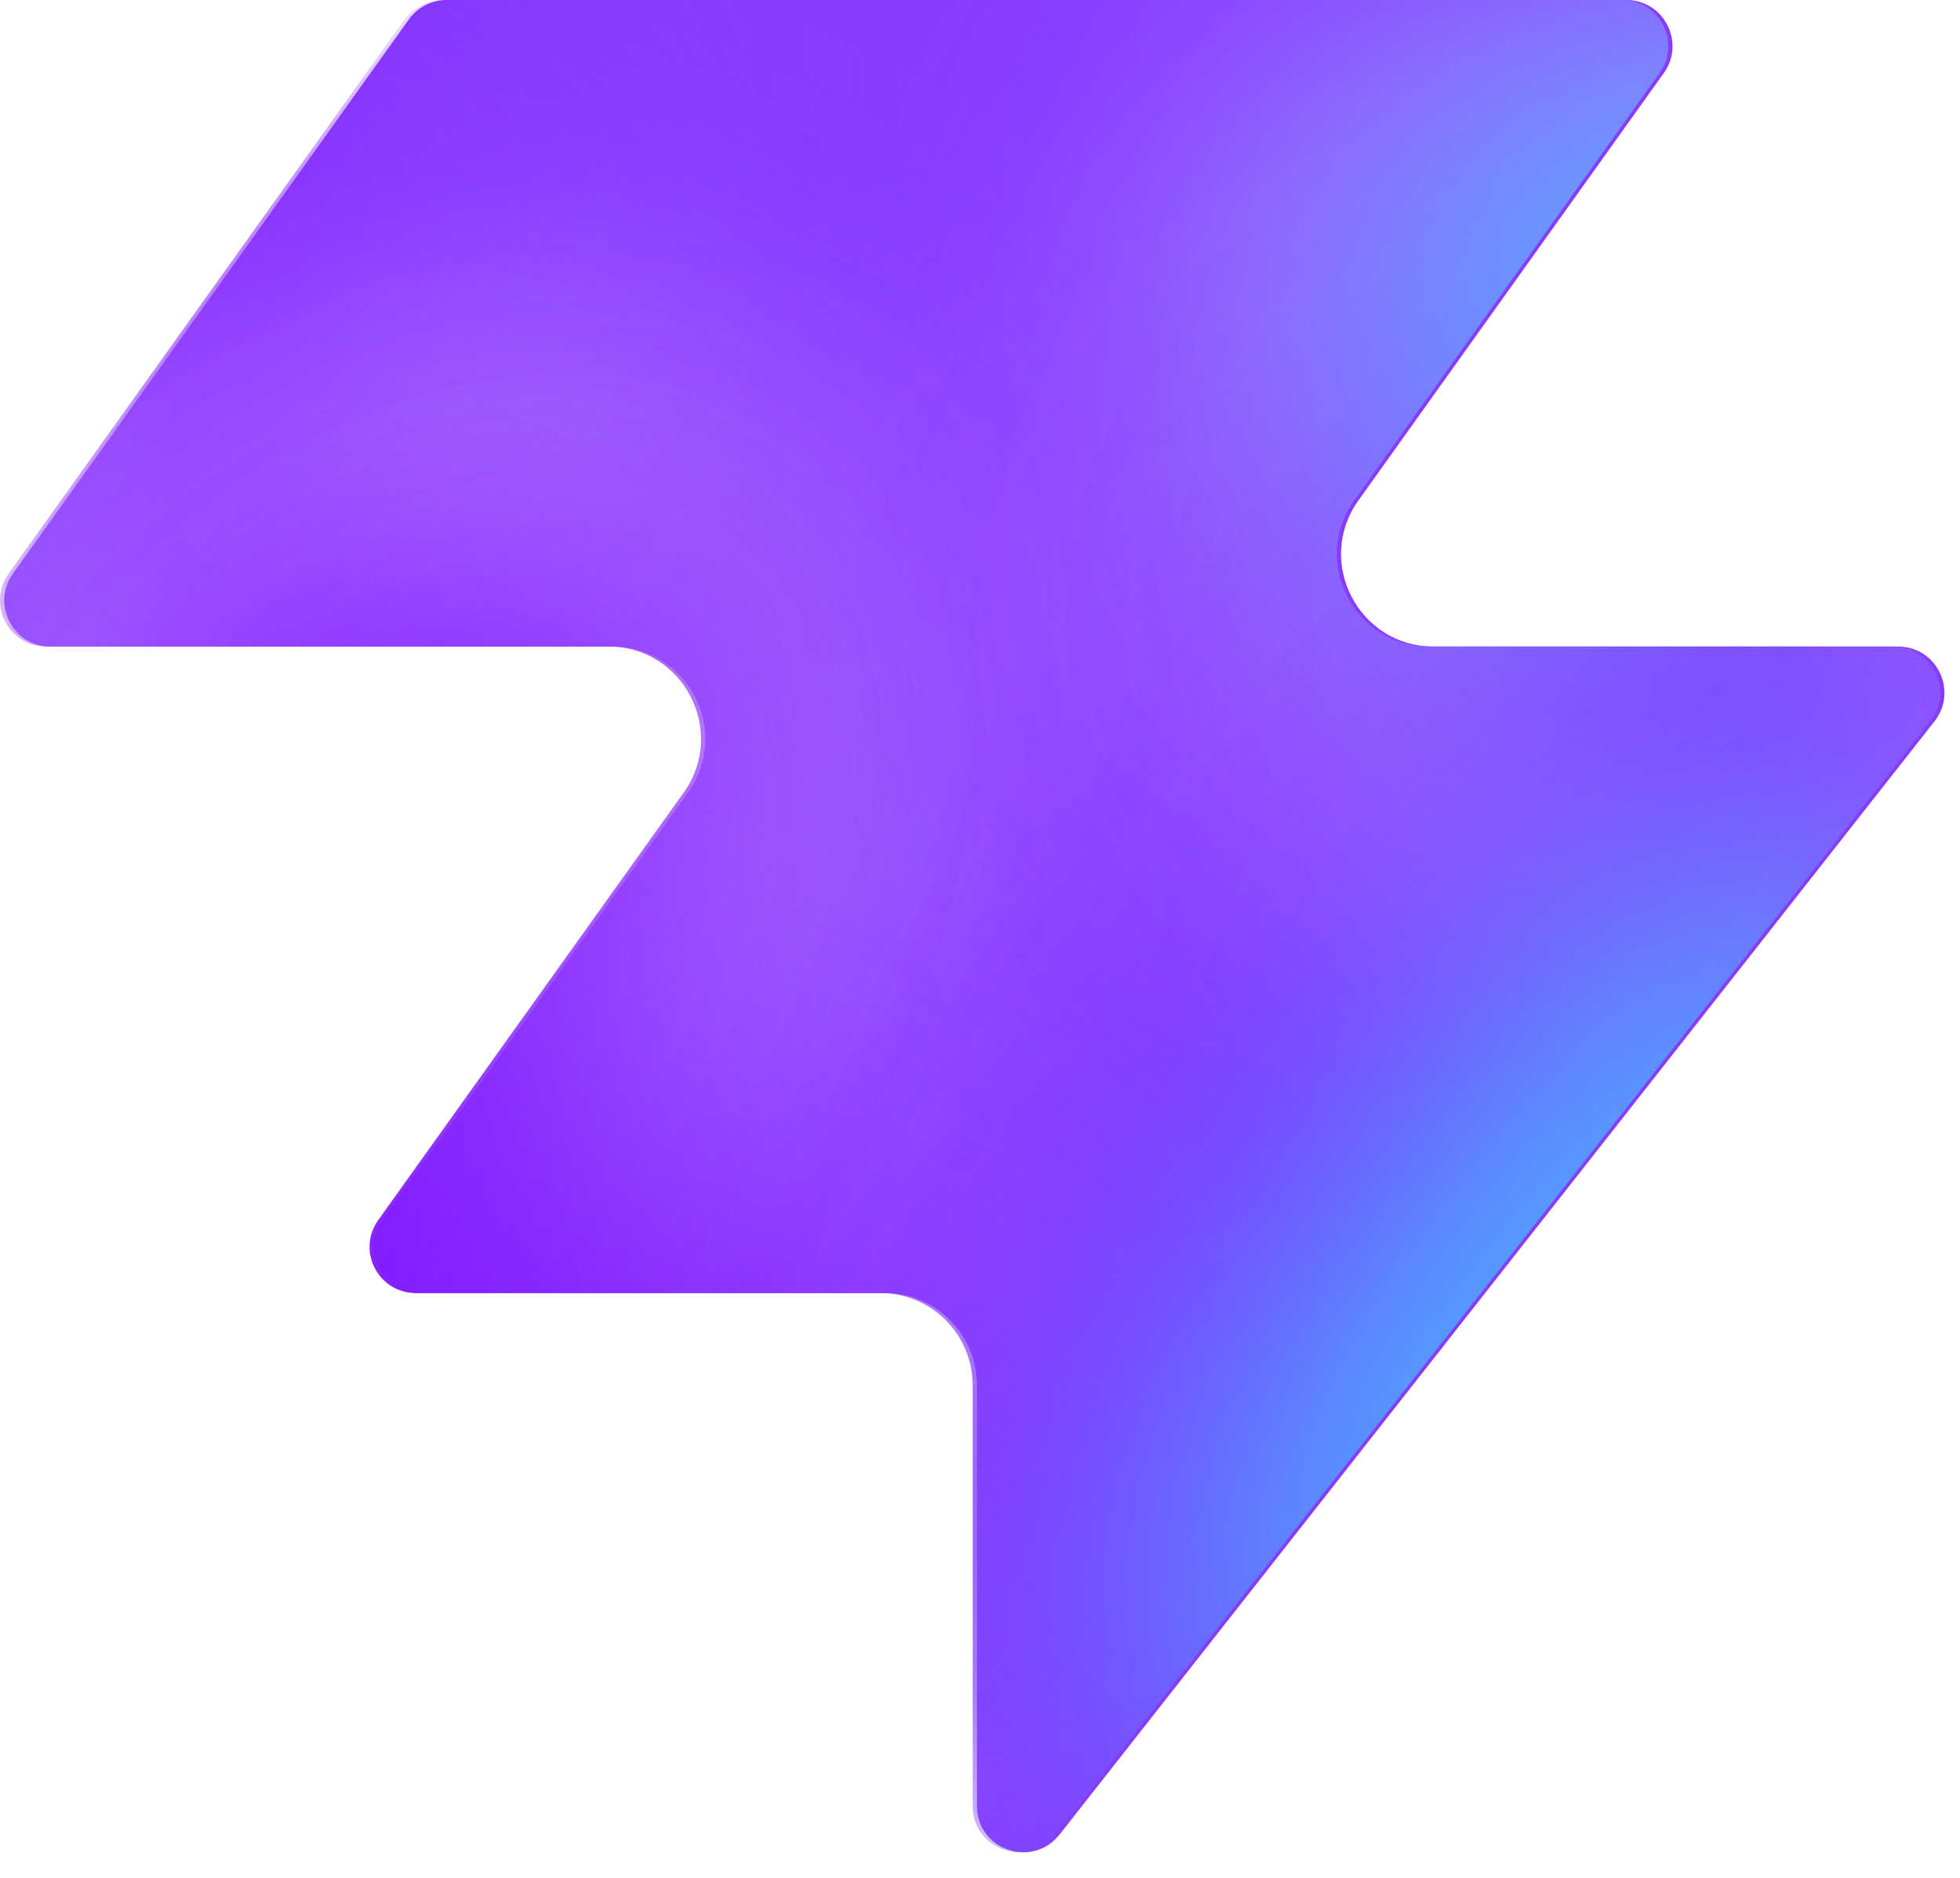
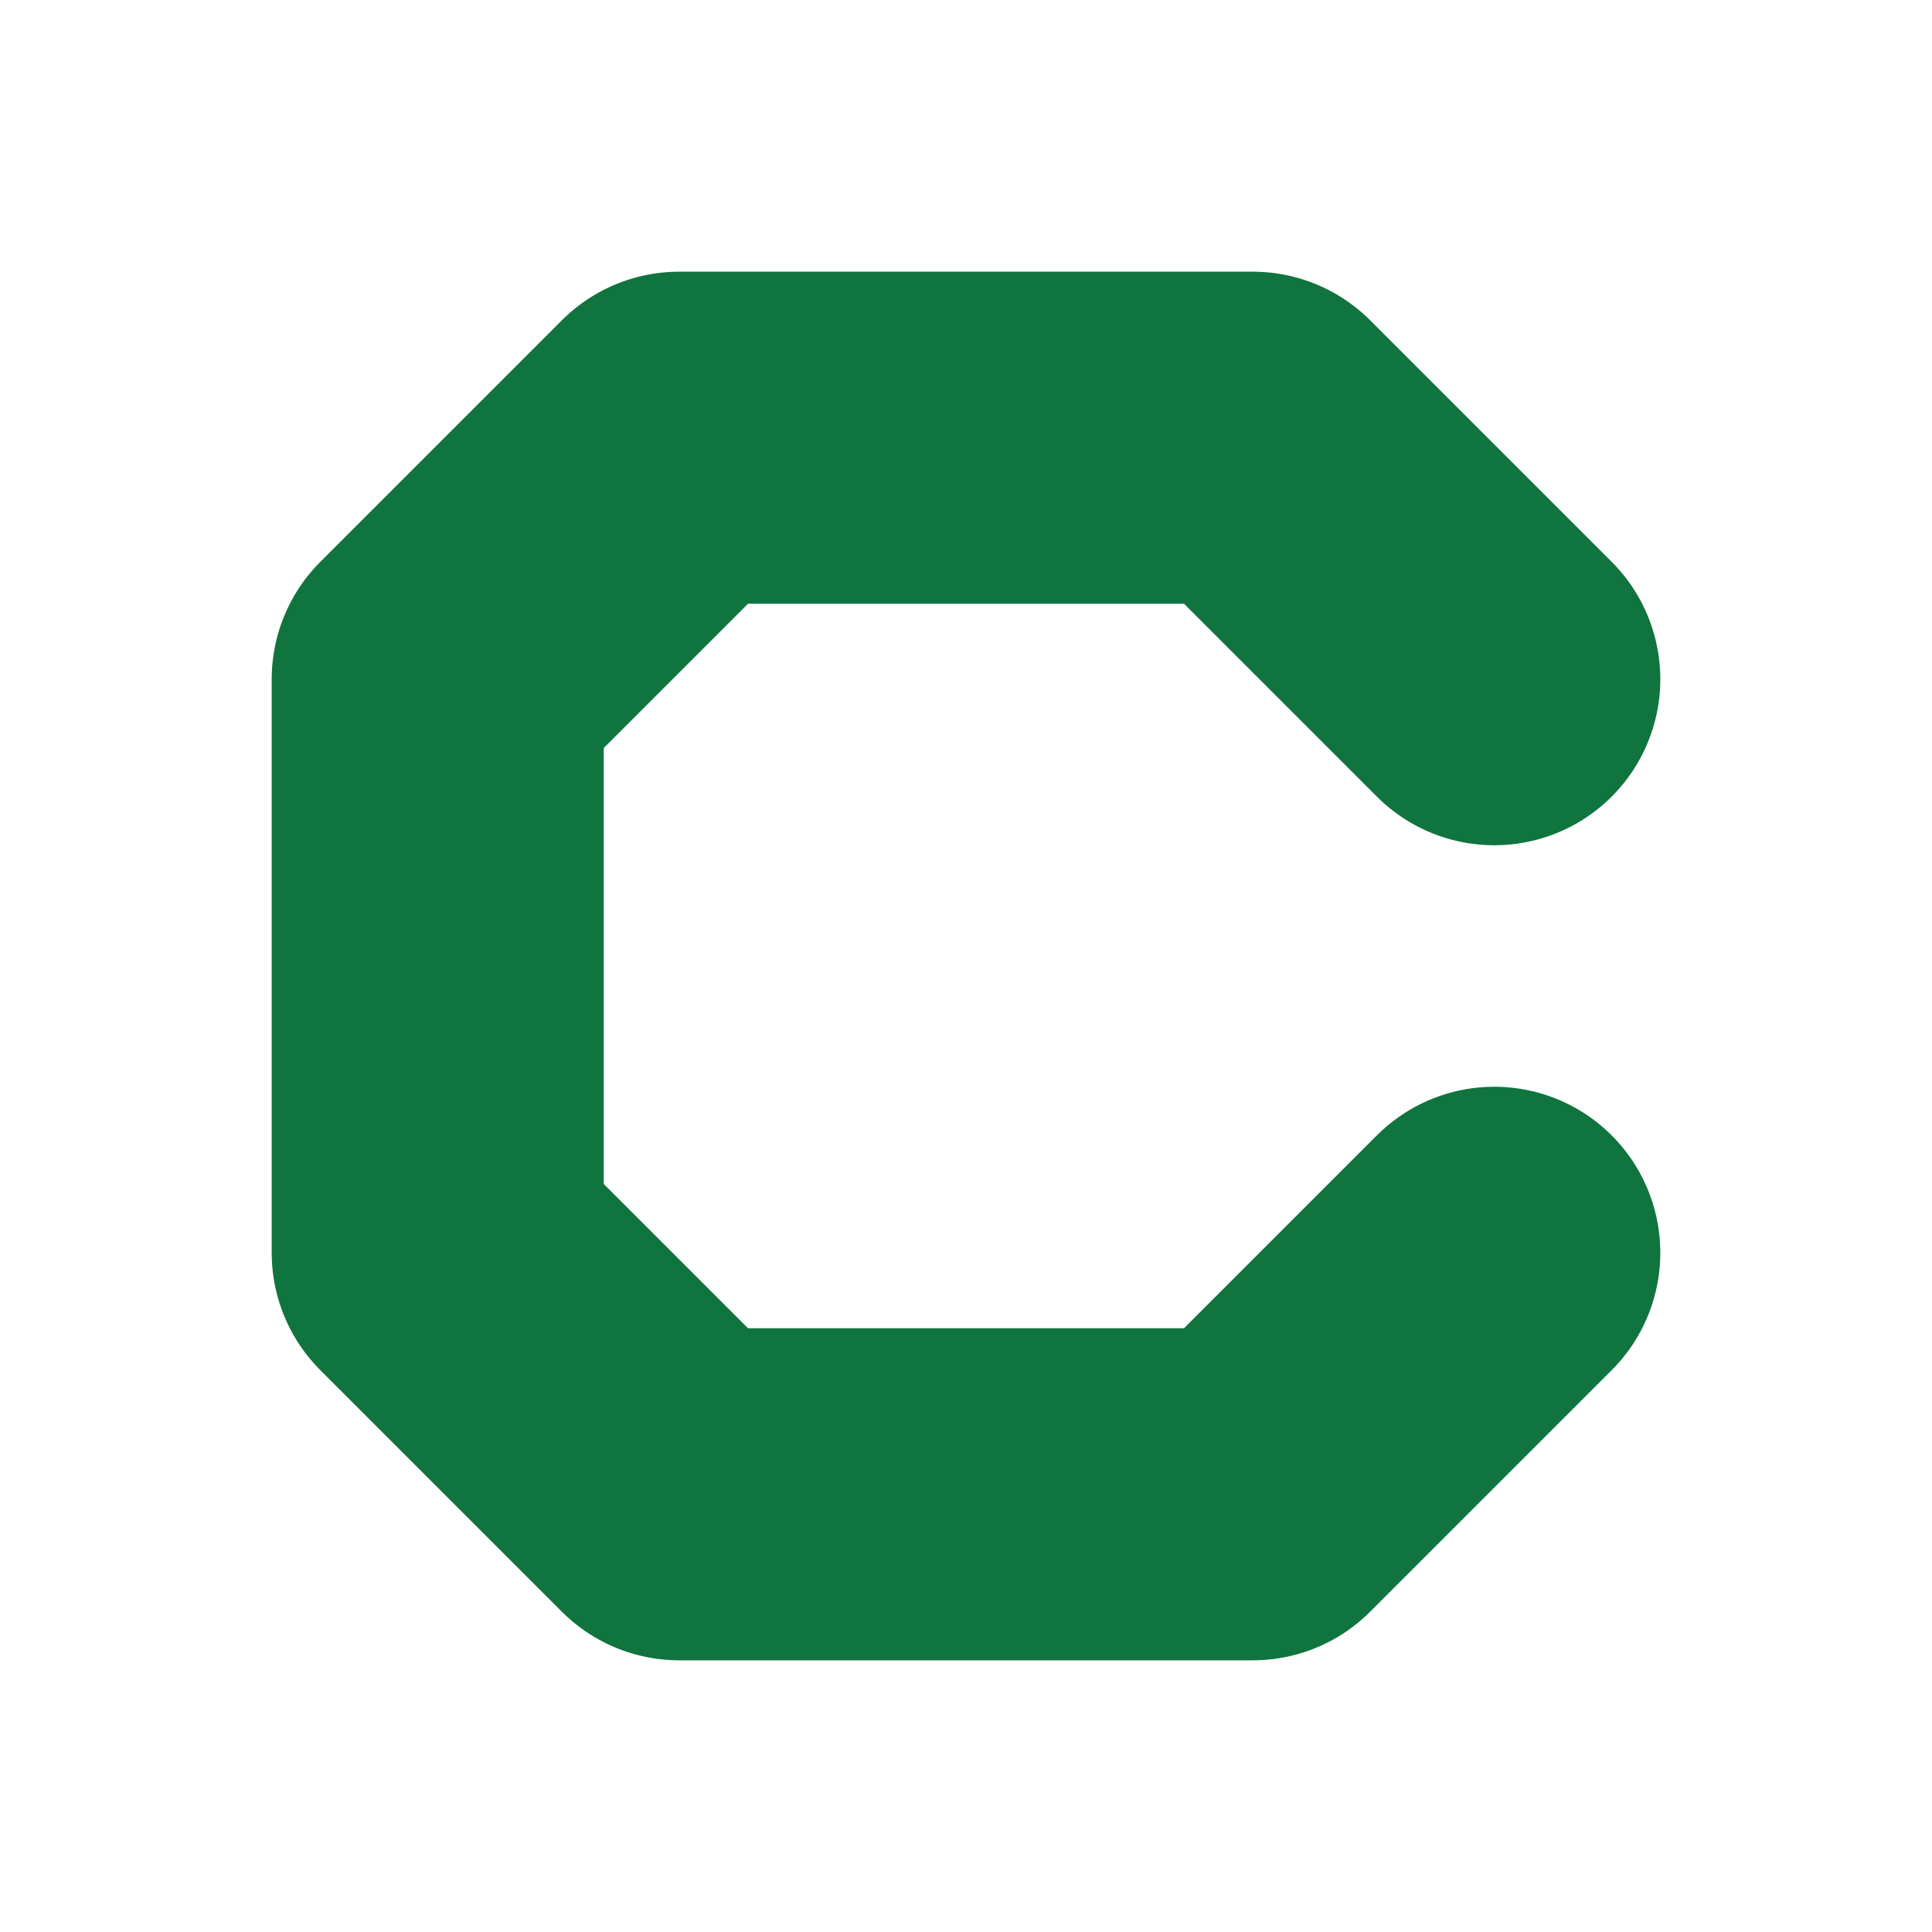
- <svg xmlns="http://www.w3.org/2000/svg" width="48" height="46" fill="none" viewBox="0 0 48 46">
-   <path fill="#863bff" d="M25.946 44.938c-.664.845-2.021.375-2.021-.698V33.937a2.26 2.26 0 0 0-2.262-2.262H10.287c-.92 0-1.456-1.04-.92-1.788l7.48-10.471c1.07-1.497 0-3.578-1.842-3.578H1.237c-.92 0-1.456-1.04-.92-1.788L10.013.474c.214-.297.556-.474.92-.474h28.894c.92 0 1.456 1.04.92 1.788l-7.48 10.471c-1.07 1.498 0 3.579 1.842 3.579h11.377c.943 0 1.473 1.088.89 1.83L25.947 44.94z" style="fill:#863bff;fill:color(display-p3 .525 .23 1);fill-opacity:1" />
-   <mask id="a" width="48" height="46" x="0" y="0" maskUnits="userSpaceOnUse" style="mask-type:alpha">
-     <path fill="#000" d="M25.842 44.938c-.664.844-2.021.375-2.021-.698V33.937a2.26 2.26 0 0 0-2.262-2.262H10.183c-.92 0-1.456-1.04-.92-1.788l7.48-10.471c1.07-1.498 0-3.579-1.842-3.579H1.133c-.92 0-1.456-1.04-.92-1.787L9.91.473c.214-.297.556-.474.92-.474h28.894c.92 0 1.456 1.04.92 1.788l-7.48 10.471c-1.07 1.498 0 3.578 1.842 3.578h11.377c.943 0 1.473 1.088.89 1.832L25.843 44.94z" style="fill:#000;fill-opacity:1" />
-   </mask>
-   <g mask="url(#a)">
-     <g filter="url(#b)">
-       <ellipse cx="5.508" cy="14.704" fill="#ede6ff" rx="5.508" ry="14.704" style="fill:#ede6ff;fill:color(display-p3 .927 .903 1);fill-opacity:1" transform="matrix(.00324 1 1 -.00324 -4.47 31.516)" />
-     </g>
-     <g filter="url(#c)">
-       <ellipse cx="10.399" cy="29.851" fill="#ede6ff" rx="10.399" ry="29.851" style="fill:#ede6ff;fill:color(display-p3 .927 .903 1);fill-opacity:1" transform="matrix(.00324 1 1 -.00324 -39.328 7.883)" />
-     </g>
-     <g filter="url(#d)">
-       <ellipse cx="5.508" cy="30.487" fill="#7e14ff" rx="5.508" ry="30.487" style="fill:#7e14ff;fill:color(display-p3 .492 .077 1);fill-opacity:1" transform="rotate(89.814 -25.913 -14.639)scale(1 -1)" />
-     </g>
-     <g filter="url(#e)">
-       <ellipse cx="5.508" cy="30.599" fill="#7e14ff" rx="5.508" ry="30.599" style="fill:#7e14ff;fill:color(display-p3 .492 .077 1);fill-opacity:1" transform="rotate(89.814 -32.644 -3.334)scale(1 -1)" />
-     </g>
-     <g filter="url(#f)">
-       <ellipse cx="5.508" cy="30.599" fill="#7e14ff" rx="5.508" ry="30.599" style="fill:#7e14ff;fill:color(display-p3 .492 .077 1);fill-opacity:1" transform="matrix(.00324 1 1 -.00324 -34.34 30.47)" />
-     </g>
-     <g filter="url(#g)">
-       <ellipse cx="14.072" cy="22.078" fill="#ede6ff" rx="14.072" ry="22.078" style="fill:#ede6ff;fill:color(display-p3 .927 .903 1);fill-opacity:1" transform="rotate(93.35 24.506 48.493)scale(-1 1)" />
-     </g>
-     <g filter="url(#h)">
-       <ellipse cx="3.47" cy="21.501" fill="#7e14ff" rx="3.47" ry="21.501" style="fill:#7e14ff;fill:color(display-p3 .492 .077 1);fill-opacity:1" transform="rotate(89.009 28.708 47.59)scale(-1 1)" />
-     </g>
-     <g filter="url(#i)">
-       <ellipse cx="3.47" cy="21.501" fill="#7e14ff" rx="3.47" ry="21.501" style="fill:#7e14ff;fill:color(display-p3 .492 .077 1);fill-opacity:1" transform="rotate(89.009 28.708 47.59)scale(-1 1)" />
-     </g>
-     <g filter="url(#j)">
-       <ellipse cx=".387" cy="8.972" fill="#7e14ff" rx="4.407" ry="29.108" style="fill:#7e14ff;fill:color(display-p3 .492 .077 1);fill-opacity:1" transform="rotate(39.51 .387 8.972)" />
-     </g>
-     <g filter="url(#k)">
-       <ellipse cx="47.523" cy="-6.092" fill="#7e14ff" rx="4.407" ry="29.108" style="fill:#7e14ff;fill:color(display-p3 .492 .077 1);fill-opacity:1" transform="rotate(37.892 47.523 -6.092)" />
-     </g>
-     <g filter="url(#l)">
-       <ellipse cx="41.412" cy="6.333" fill="#47bfff" rx="5.971" ry="9.665" style="fill:#47bfff;fill:color(display-p3 .28 .748 1);fill-opacity:1" transform="rotate(37.892 41.412 6.333)" />
-     </g>
-     <g filter="url(#m)">
-       <ellipse cx="-1.879" cy="38.332" fill="#7e14ff" rx="4.407" ry="29.108" style="fill:#7e14ff;fill:color(display-p3 .492 .077 1);fill-opacity:1" transform="rotate(37.892 -1.88 38.332)" />
-     </g>
-     <g filter="url(#n)">
-       <ellipse cx="-1.879" cy="38.332" fill="#7e14ff" rx="4.407" ry="29.108" style="fill:#7e14ff;fill:color(display-p3 .492 .077 1);fill-opacity:1" transform="rotate(37.892 -1.88 38.332)" />
-     </g>
-     <g filter="url(#o)">
-       <ellipse cx="35.651" cy="29.907" fill="#7e14ff" rx="4.407" ry="29.108" style="fill:#7e14ff;fill:color(display-p3 .492 .077 1);fill-opacity:1" transform="rotate(37.892 35.651 29.907)" />
-     </g>
-     <g filter="url(#p)">
-       <ellipse cx="38.418" cy="32.4" fill="#47bfff" rx="5.971" ry="15.297" style="fill:#47bfff;fill:color(display-p3 .28 .748 1);fill-opacity:1" transform="rotate(37.892 38.418 32.4)" />
-     </g>
-   </g>
-   <defs>
-     <filter id="b" width="60.045" height="41.654" x="-19.77" y="16.149" color-interpolation-filters="sRGB" filterUnits="userSpaceOnUse">
-       <feFlood flood-opacity="0" result="BackgroundImageFix" />
-       <feBlend in="SourceGraphic" in2="BackgroundImageFix" result="shape" />
-       <feGaussianBlur result="effect1_foregroundBlur_2002_17158" stdDeviation="7.659" />
-     </filter>
-     <filter id="c" width="90.34" height="51.437" x="-54.613" y="-7.533" color-interpolation-filters="sRGB" filterUnits="userSpaceOnUse">
-       <feFlood flood-opacity="0" result="BackgroundImageFix" />
-       <feBlend in="SourceGraphic" in2="BackgroundImageFix" result="shape" />
-       <feGaussianBlur result="effect1_foregroundBlur_2002_17158" stdDeviation="7.659" />
-     </filter>
-     <filter id="d" width="79.355" height="29.4" x="-49.64" y="2.03" color-interpolation-filters="sRGB" filterUnits="userSpaceOnUse">
-       <feFlood flood-opacity="0" result="BackgroundImageFix" />
-       <feBlend in="SourceGraphic" in2="BackgroundImageFix" result="shape" />
-       <feGaussianBlur result="effect1_foregroundBlur_2002_17158" stdDeviation="4.596" />
-     </filter>
-     <filter id="e" width="79.579" height="29.4" x="-45.045" y="20.029" color-interpolation-filters="sRGB" filterUnits="userSpaceOnUse">
-       <feFlood flood-opacity="0" result="BackgroundImageFix" />
-       <feBlend in="SourceGraphic" in2="BackgroundImageFix" result="shape" />
-       <feGaussianBlur result="effect1_foregroundBlur_2002_17158" stdDeviation="4.596" />
-     </filter>
-     <filter id="f" width="79.579" height="29.4" x="-43.513" y="21.178" color-interpolation-filters="sRGB" filterUnits="userSpaceOnUse">
-       <feFlood flood-opacity="0" result="BackgroundImageFix" />
-       <feBlend in="SourceGraphic" in2="BackgroundImageFix" result="shape" />
-       <feGaussianBlur result="effect1_foregroundBlur_2002_17158" stdDeviation="4.596" />
-     </filter>
-     <filter id="g" width="74.749" height="58.852" x="15.756" y="-17.901" color-interpolation-filters="sRGB" filterUnits="userSpaceOnUse">
-       <feFlood flood-opacity="0" result="BackgroundImageFix" />
-       <feBlend in="SourceGraphic" in2="BackgroundImageFix" result="shape" />
-       <feGaussianBlur result="effect1_foregroundBlur_2002_17158" stdDeviation="7.659" />
-     </filter>
-     <filter id="h" width="61.377" height="25.362" x="23.548" y="2.284" color-interpolation-filters="sRGB" filterUnits="userSpaceOnUse">
-       <feFlood flood-opacity="0" result="BackgroundImageFix" />
-       <feBlend in="SourceGraphic" in2="BackgroundImageFix" result="shape" />
-       <feGaussianBlur result="effect1_foregroundBlur_2002_17158" stdDeviation="4.596" />
-     </filter>
-     <filter id="i" width="61.377" height="25.362" x="23.548" y="2.284" color-interpolation-filters="sRGB" filterUnits="userSpaceOnUse">
-       <feFlood flood-opacity="0" result="BackgroundImageFix" />
-       <feBlend in="SourceGraphic" in2="BackgroundImageFix" result="shape" />
-       <feGaussianBlur result="effect1_foregroundBlur_2002_17158" stdDeviation="4.596" />
-     </filter>
-     <filter id="j" width="56.045" height="63.649" x="-27.636" y="-22.853" color-interpolation-filters="sRGB" filterUnits="userSpaceOnUse">
-       <feFlood flood-opacity="0" result="BackgroundImageFix" />
-       <feBlend in="SourceGraphic" in2="BackgroundImageFix" result="shape" />
-       <feGaussianBlur result="effect1_foregroundBlur_2002_17158" stdDeviation="4.596" />
-     </filter>
-     <filter id="k" width="54.814" height="64.646" x="20.116" y="-38.415" color-interpolation-filters="sRGB" filterUnits="userSpaceOnUse">
-       <feFlood flood-opacity="0" result="BackgroundImageFix" />
-       <feBlend in="SourceGraphic" in2="BackgroundImageFix" result="shape" />
-       <feGaussianBlur result="effect1_foregroundBlur_2002_17158" stdDeviation="4.596" />
-     </filter>
-     <filter id="l" width="33.541" height="35.313" x="24.641" y="-11.323" color-interpolation-filters="sRGB" filterUnits="userSpaceOnUse">
-       <feFlood flood-opacity="0" result="BackgroundImageFix" />
-       <feBlend in="SourceGraphic" in2="BackgroundImageFix" result="shape" />
-       <feGaussianBlur result="effect1_foregroundBlur_2002_17158" stdDeviation="4.596" />
-     </filter>
-     <filter id="m" width="54.814" height="64.646" x="-29.286" y="6.009" color-interpolation-filters="sRGB" filterUnits="userSpaceOnUse">
-       <feFlood flood-opacity="0" result="BackgroundImageFix" />
-       <feBlend in="SourceGraphic" in2="BackgroundImageFix" result="shape" />
-       <feGaussianBlur result="effect1_foregroundBlur_2002_17158" stdDeviation="4.596" />
-     </filter>
-     <filter id="n" width="54.814" height="64.646" x="-29.286" y="6.009" color-interpolation-filters="sRGB" filterUnits="userSpaceOnUse">
-       <feFlood flood-opacity="0" result="BackgroundImageFix" />
-       <feBlend in="SourceGraphic" in2="BackgroundImageFix" result="shape" />
-       <feGaussianBlur result="effect1_foregroundBlur_2002_17158" stdDeviation="4.596" />
-     </filter>
-     <filter id="o" width="54.814" height="64.646" x="8.244" y="-2.416" color-interpolation-filters="sRGB" filterUnits="userSpaceOnUse">
-       <feFlood flood-opacity="0" result="BackgroundImageFix" />
-       <feBlend in="SourceGraphic" in2="BackgroundImageFix" result="shape" />
-       <feGaussianBlur result="effect1_foregroundBlur_2002_17158" stdDeviation="4.596" />
-     </filter>
-     <filter id="p" width="39.409" height="43.623" x="18.713" y="10.588" color-interpolation-filters="sRGB" filterUnits="userSpaceOnUse">
-       <feFlood flood-opacity="0" result="BackgroundImageFix" />
-       <feBlend in="SourceGraphic" in2="BackgroundImageFix" result="shape" />
-       <feGaussianBlur result="effect1_foregroundBlur_2002_17158" stdDeviation="4.596" />
-     </filter>
-   </defs>
+ <svg xmlns="http://www.w3.org/2000/svg" viewBox="0 0 64 64" width="64" height="64" fill="none">
+   <path d="M49.5 22.5 L41.5 14.5 L22.5 14.5 L14.5 22.5 L14.5 41.5 L22.5 49.5 L41.5 49.5 L49.5 41.5" fill="none" stroke="#10743F" stroke-width="11" stroke-linecap="round" stroke-linejoin="round" />
</svg>
